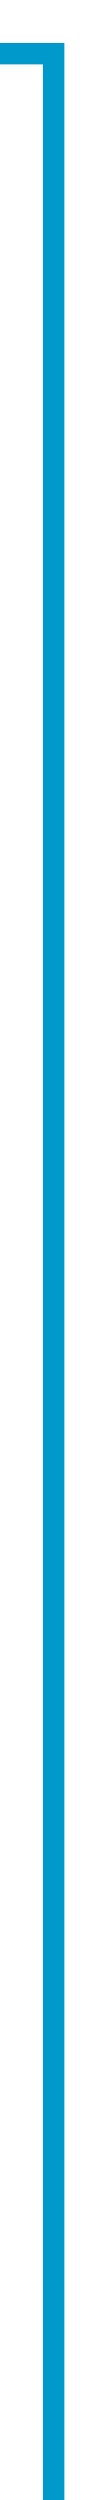
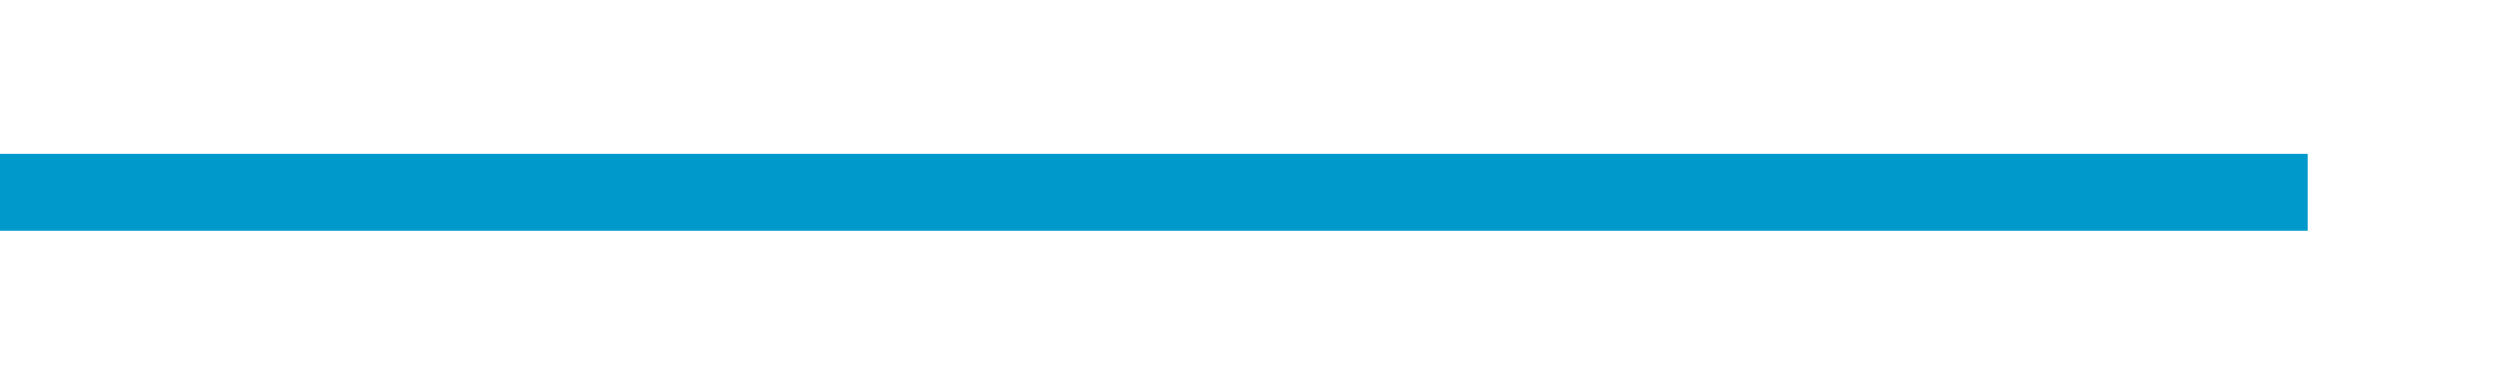
- <svg xmlns="http://www.w3.org/2000/svg" version="1.1" width="10px" height="233px" preserveAspectRatio="xMidYMin meet" viewBox="2310 189  8 233">
-   <path d="M 2314 423  L 2314 194  L 2210 194  " stroke-width="2" stroke="#0099cc" fill="none" />
-   <path d="M 2211 186.4  L 2204 194  L 2211 201.6  L 2211 186.4  Z " fill-rule="nonzero" fill="#0099cc" stroke="none" />
+ <svg xmlns="http://www.w3.org/2000/svg" version="1.1" width="65px" height="10px" preserveAspectRatio="xMinYMid meet" viewBox="2204 437  65 8">
+   <path d="M 2204 441  L 2264 441  " stroke-width="2" stroke="#0099cc" fill="none" />
</svg>
